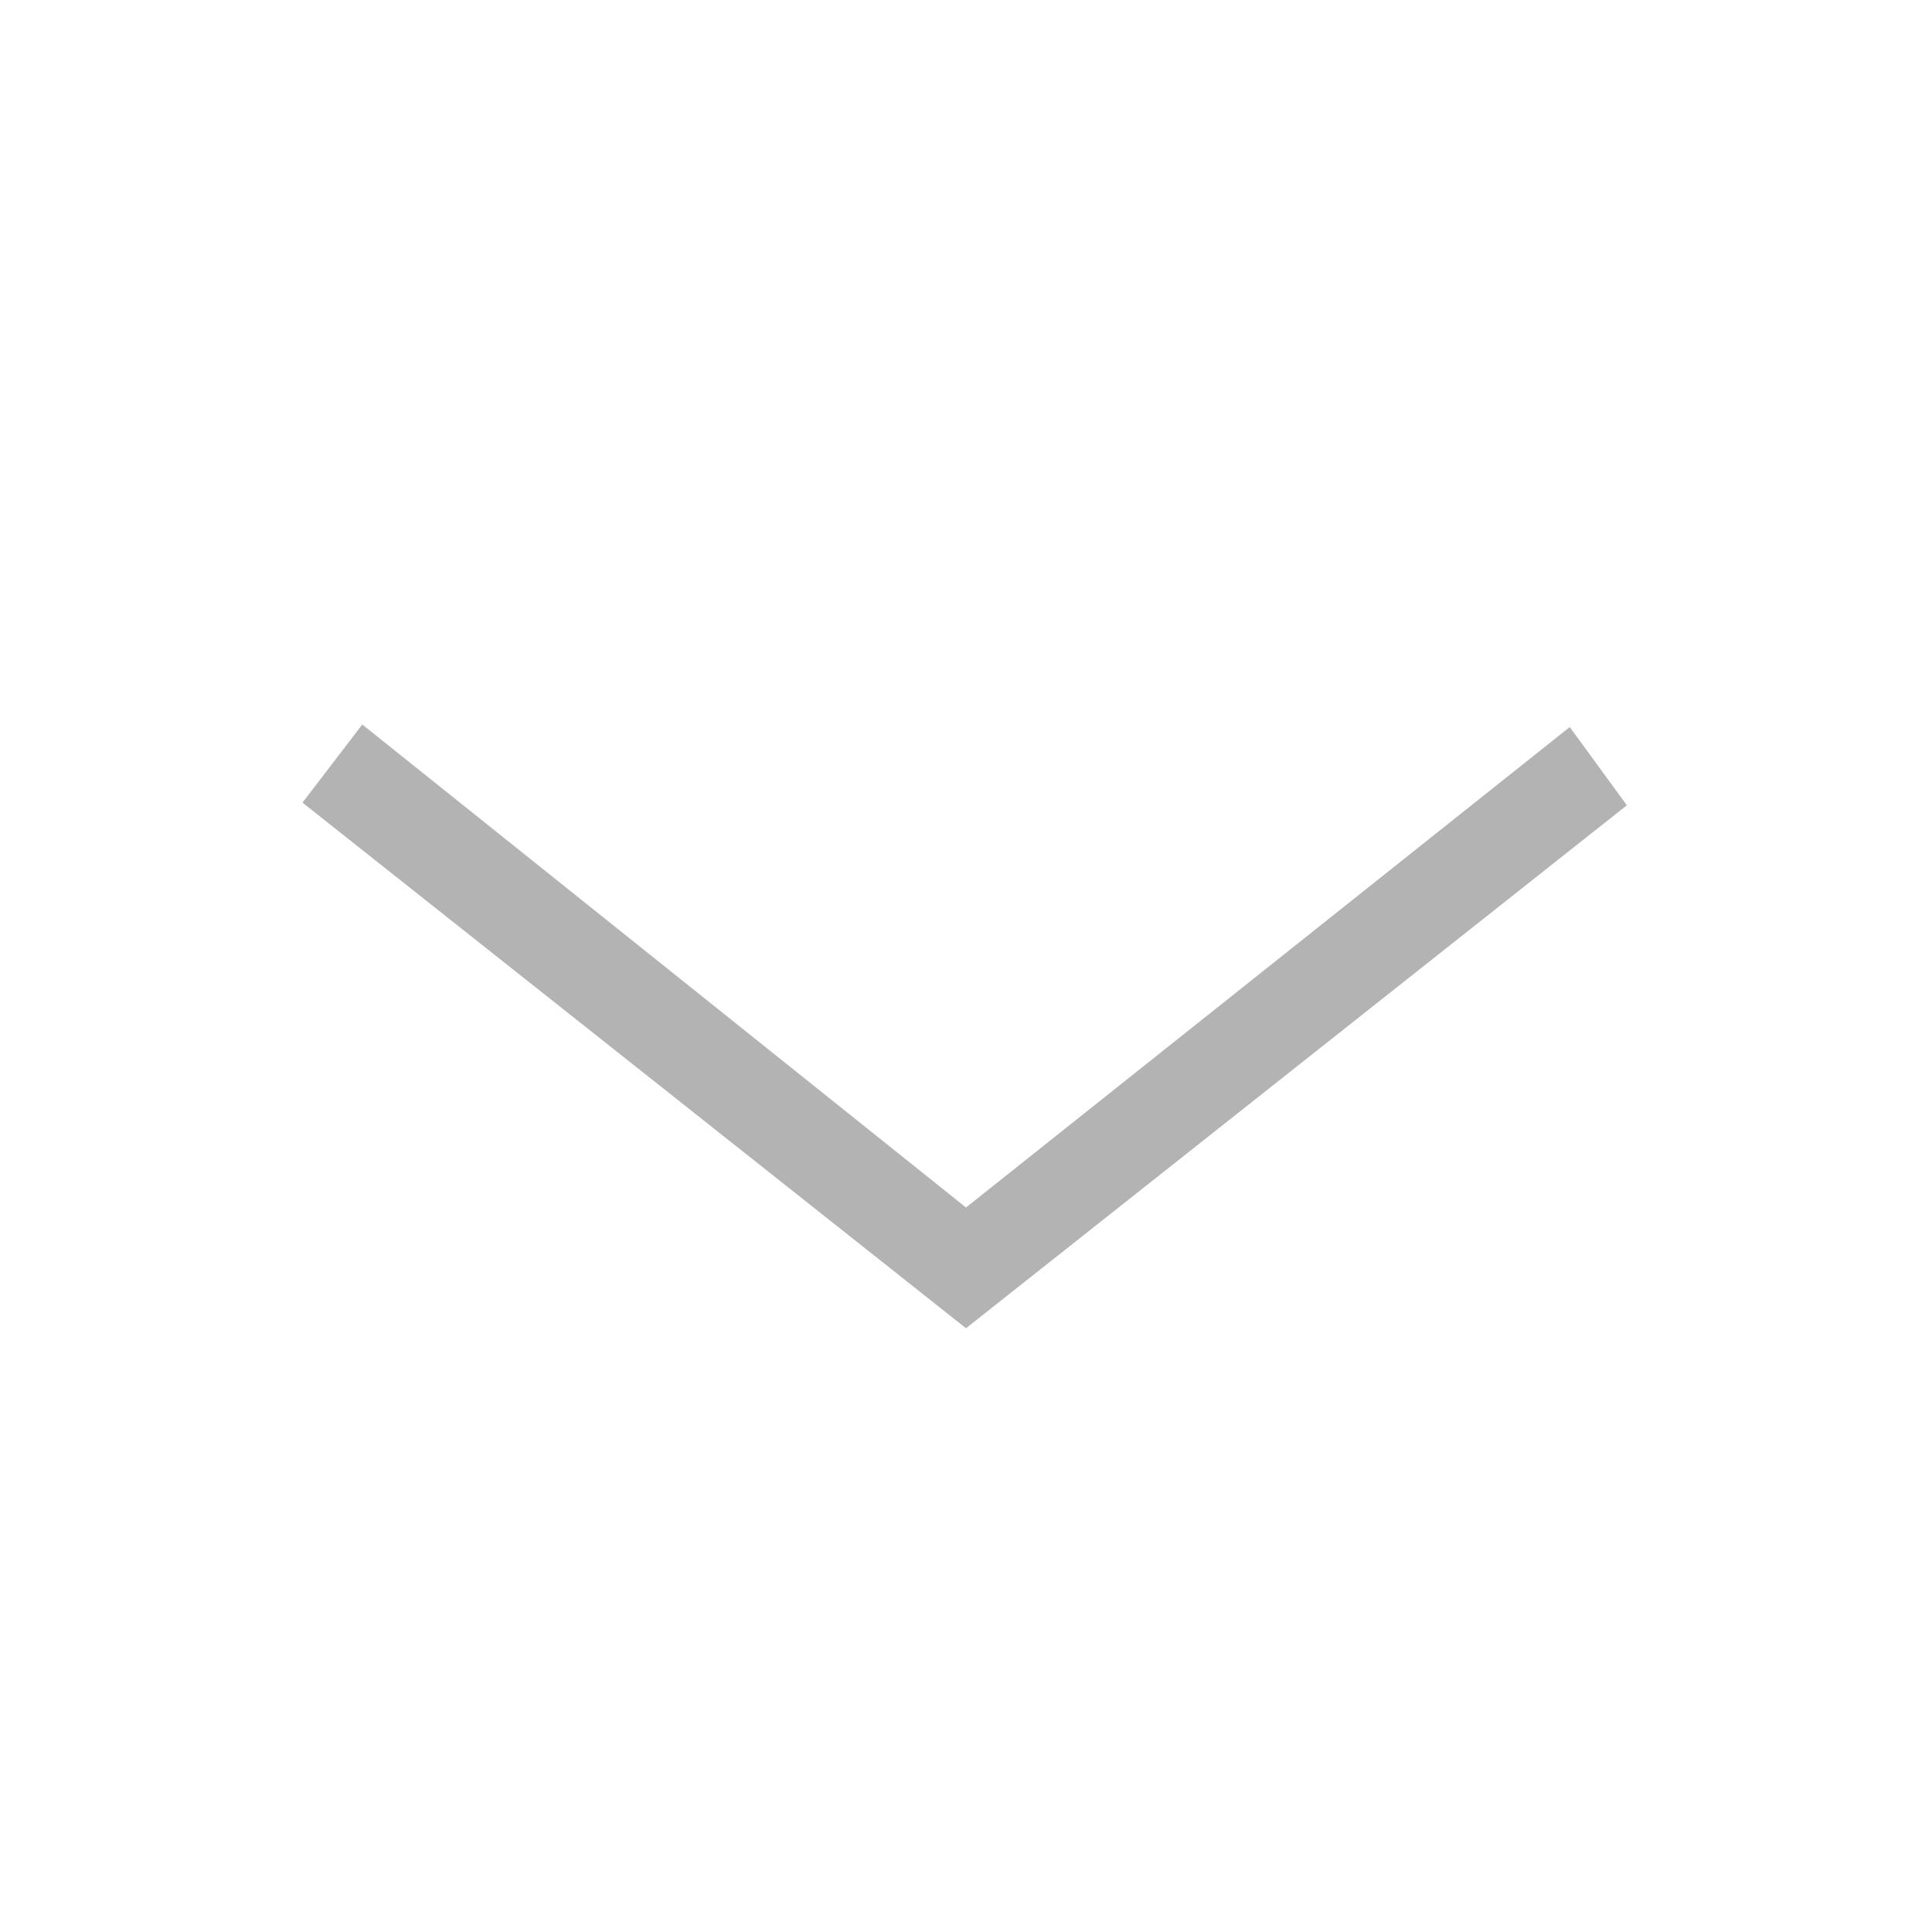
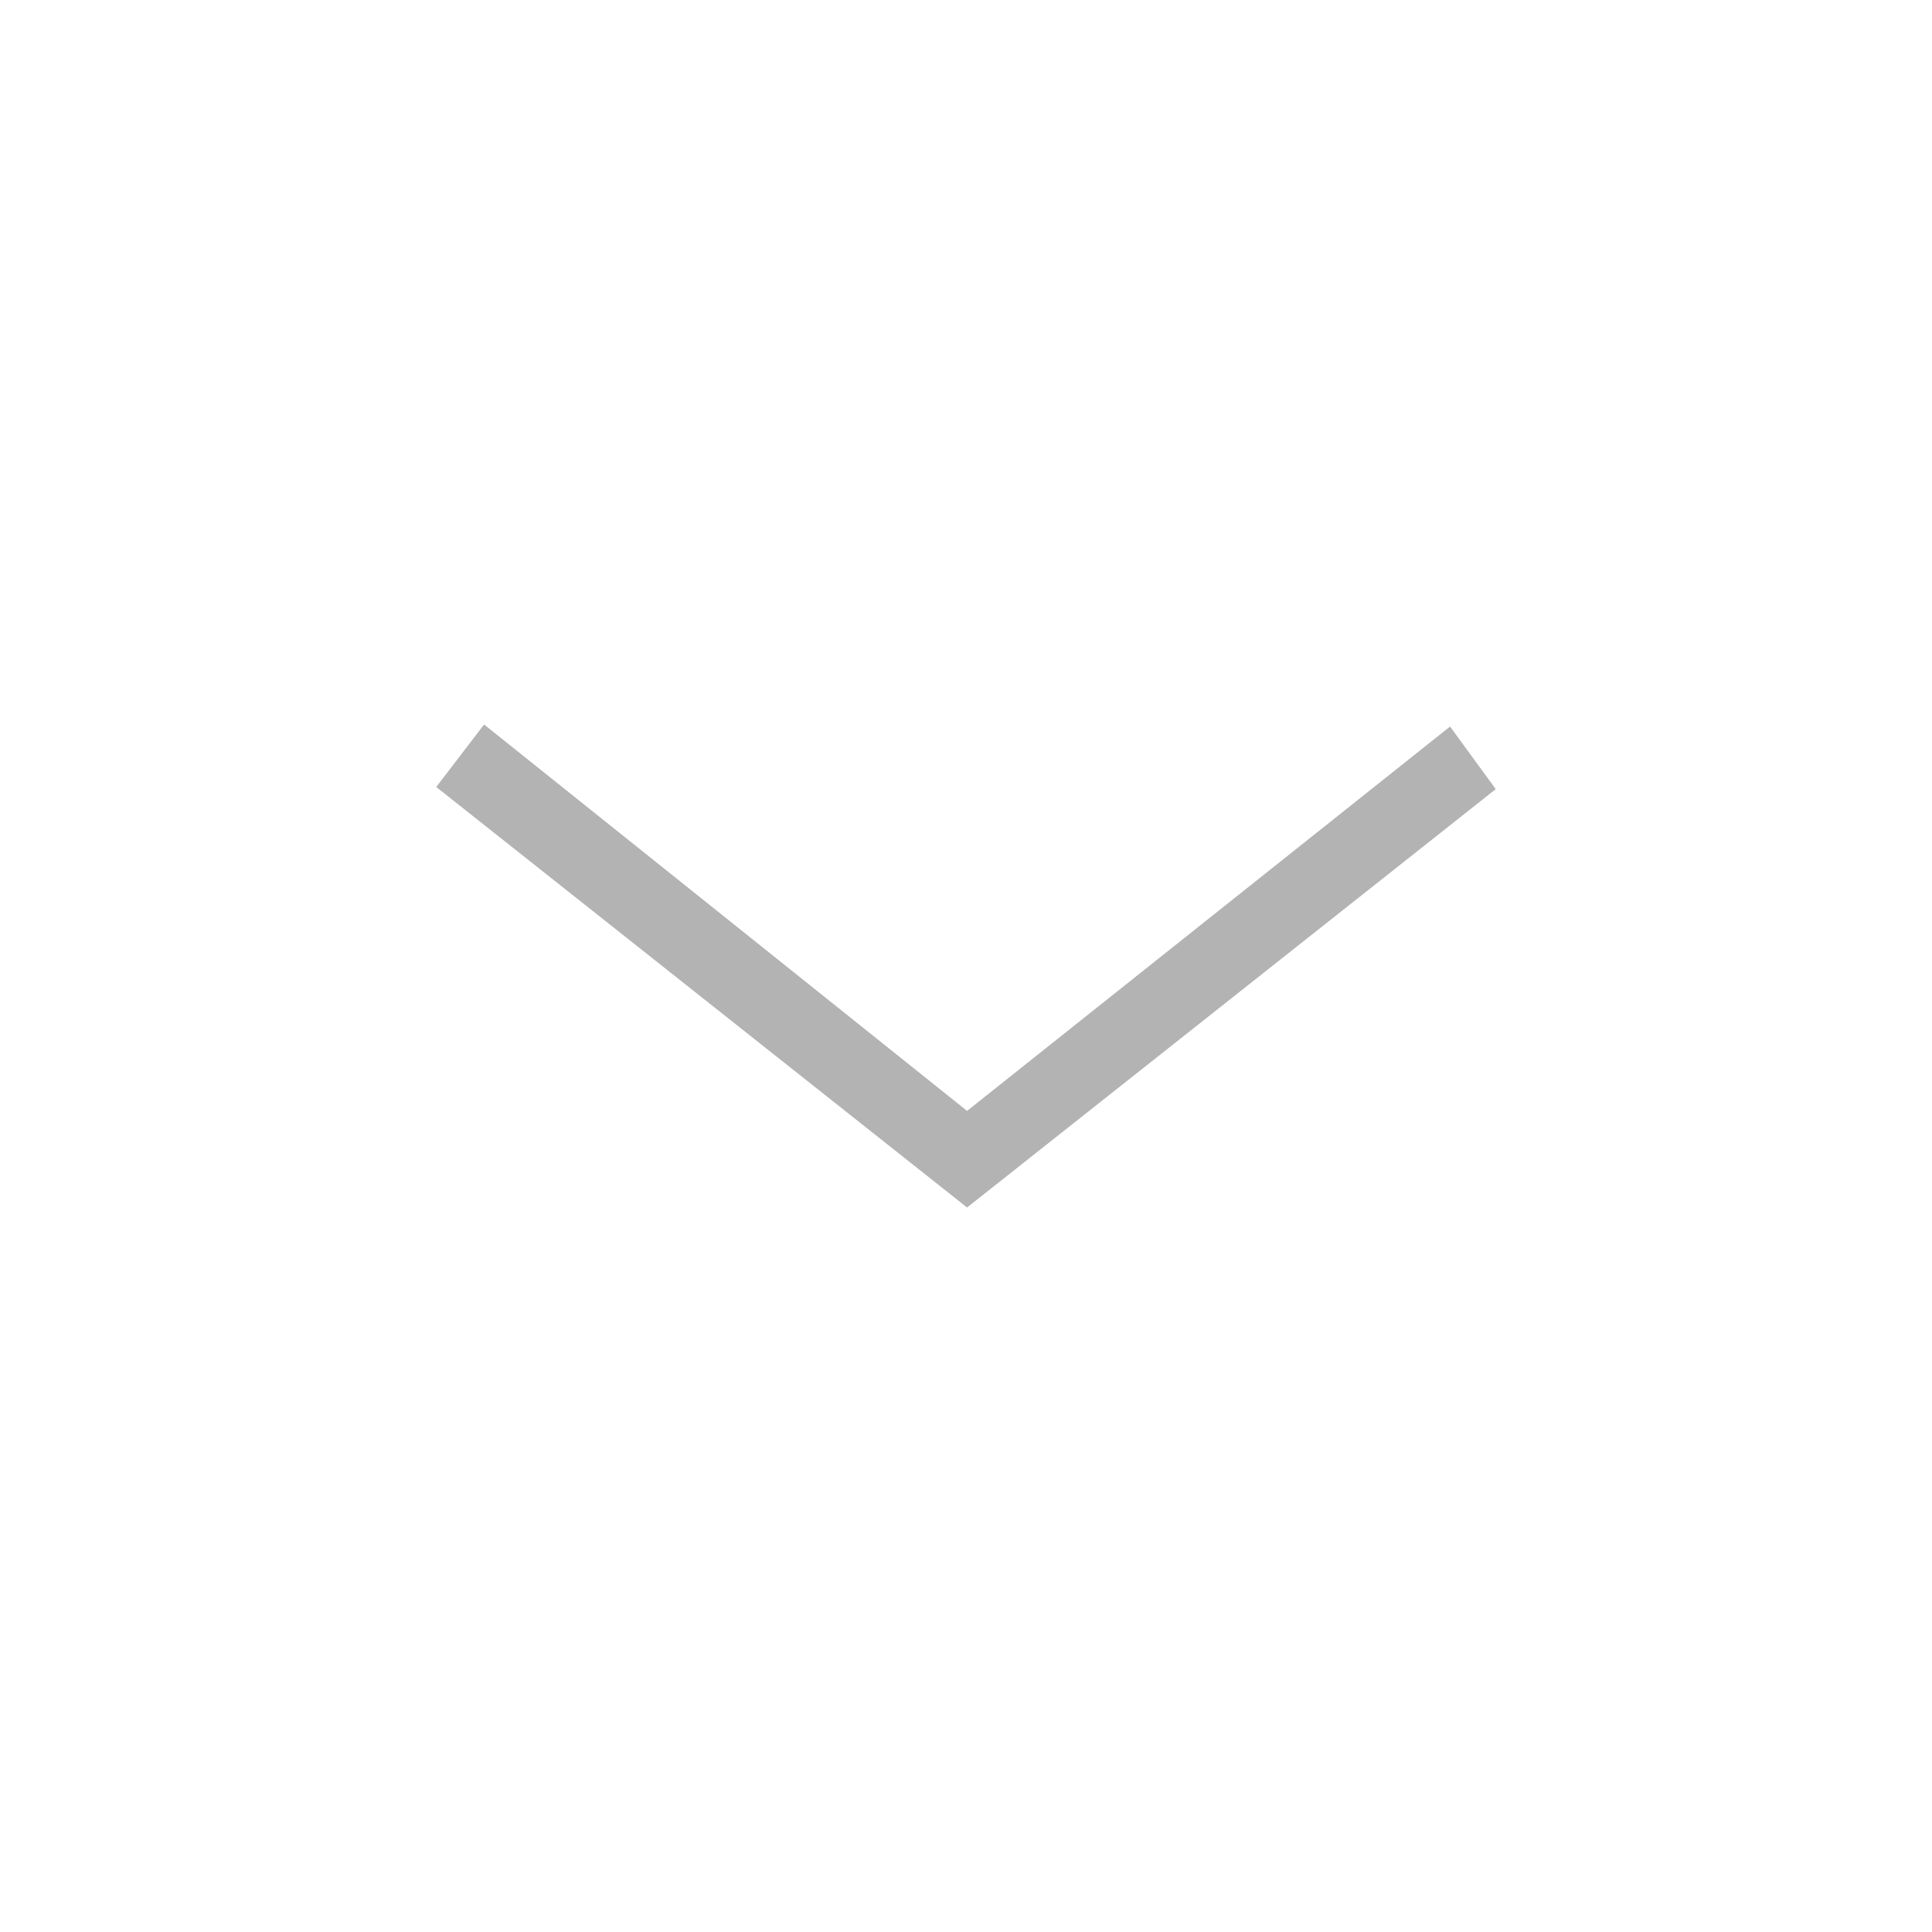
- <svg xmlns="http://www.w3.org/2000/svg" width="16" height="16" viewBox="0 0 16 16" id="svg2" version="1.1">
+ <svg xmlns="http://www.w3.org/2000/svg" width="20" height="20" viewBox="0 0 20 20" id="svg2" version="1.1">
  <defs id="defs8" />
-   <path d="M 2.505,6.647 8,11 13.473,6.669 13,6.021 8,10 3,6 Z" id="path4" style="fill:#b3b3b3;fill-rule:evenodd" />
+   <path d="M 4.516,8.147 10.011,12.5 15.484,8.169 15.011,7.521 10.011,11.5 5.011,7.5 Z" id="path4" style="fill:#b3b3b3;fill-rule:evenodd" />
</svg>
